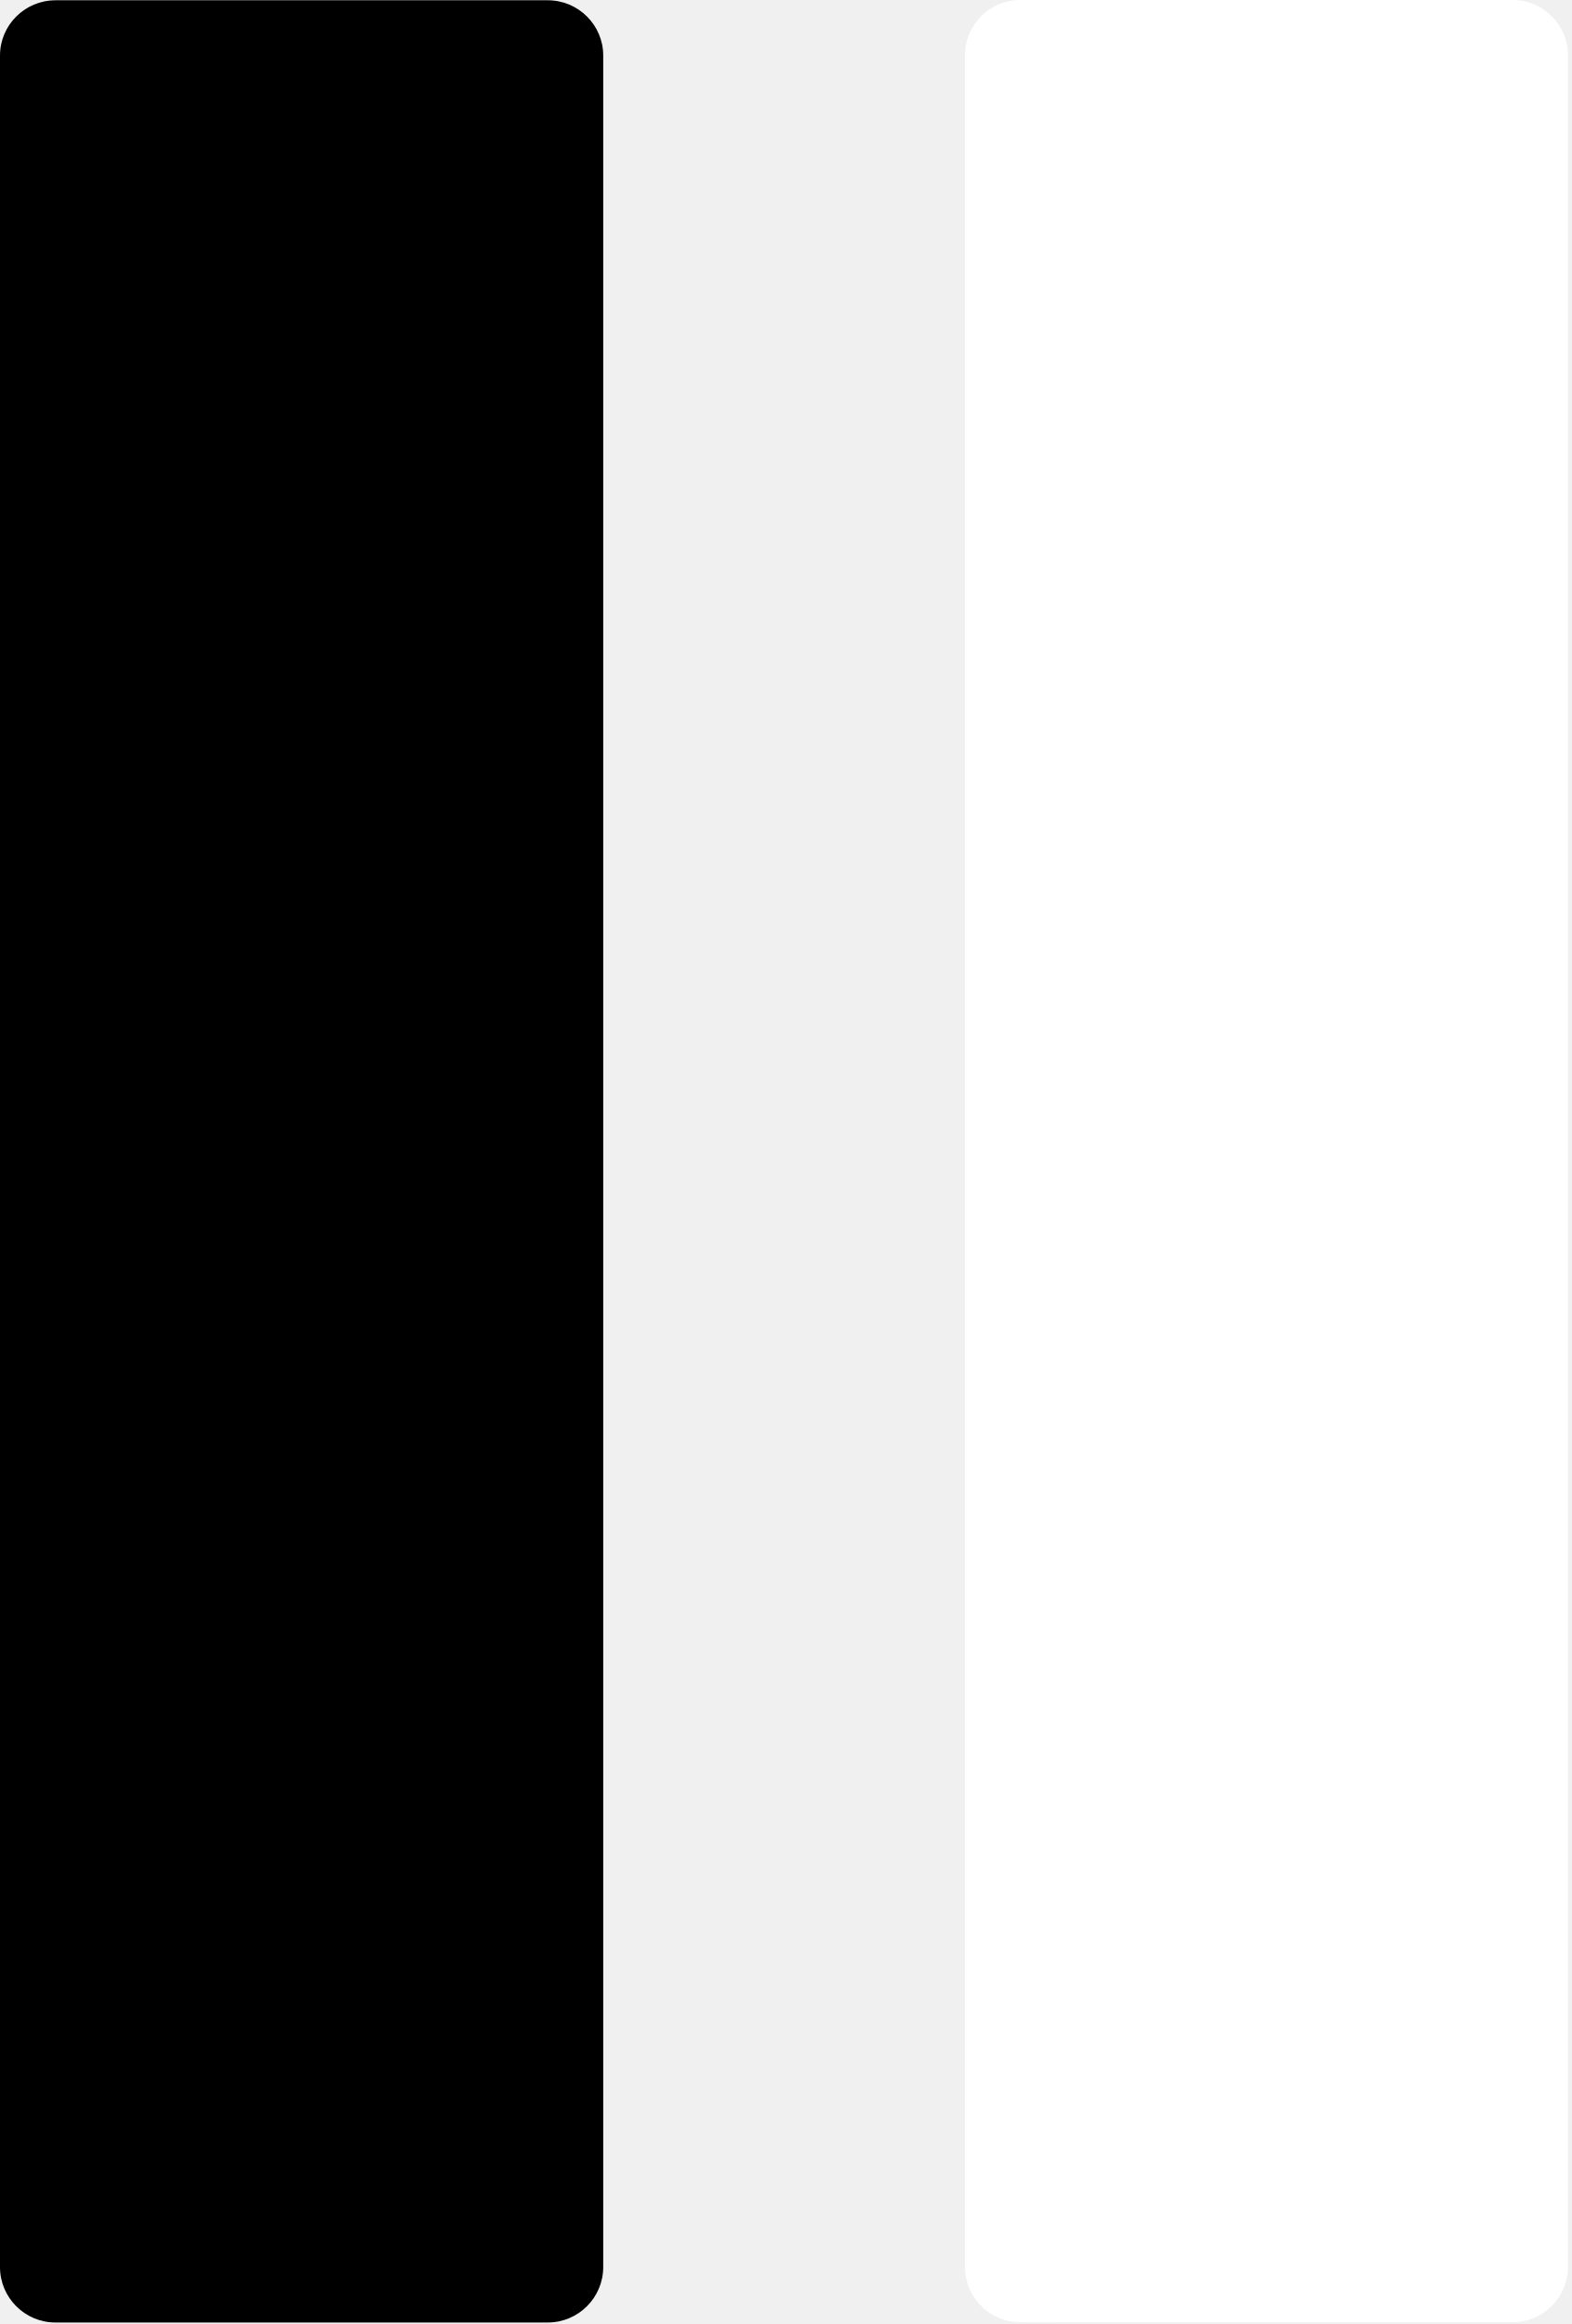
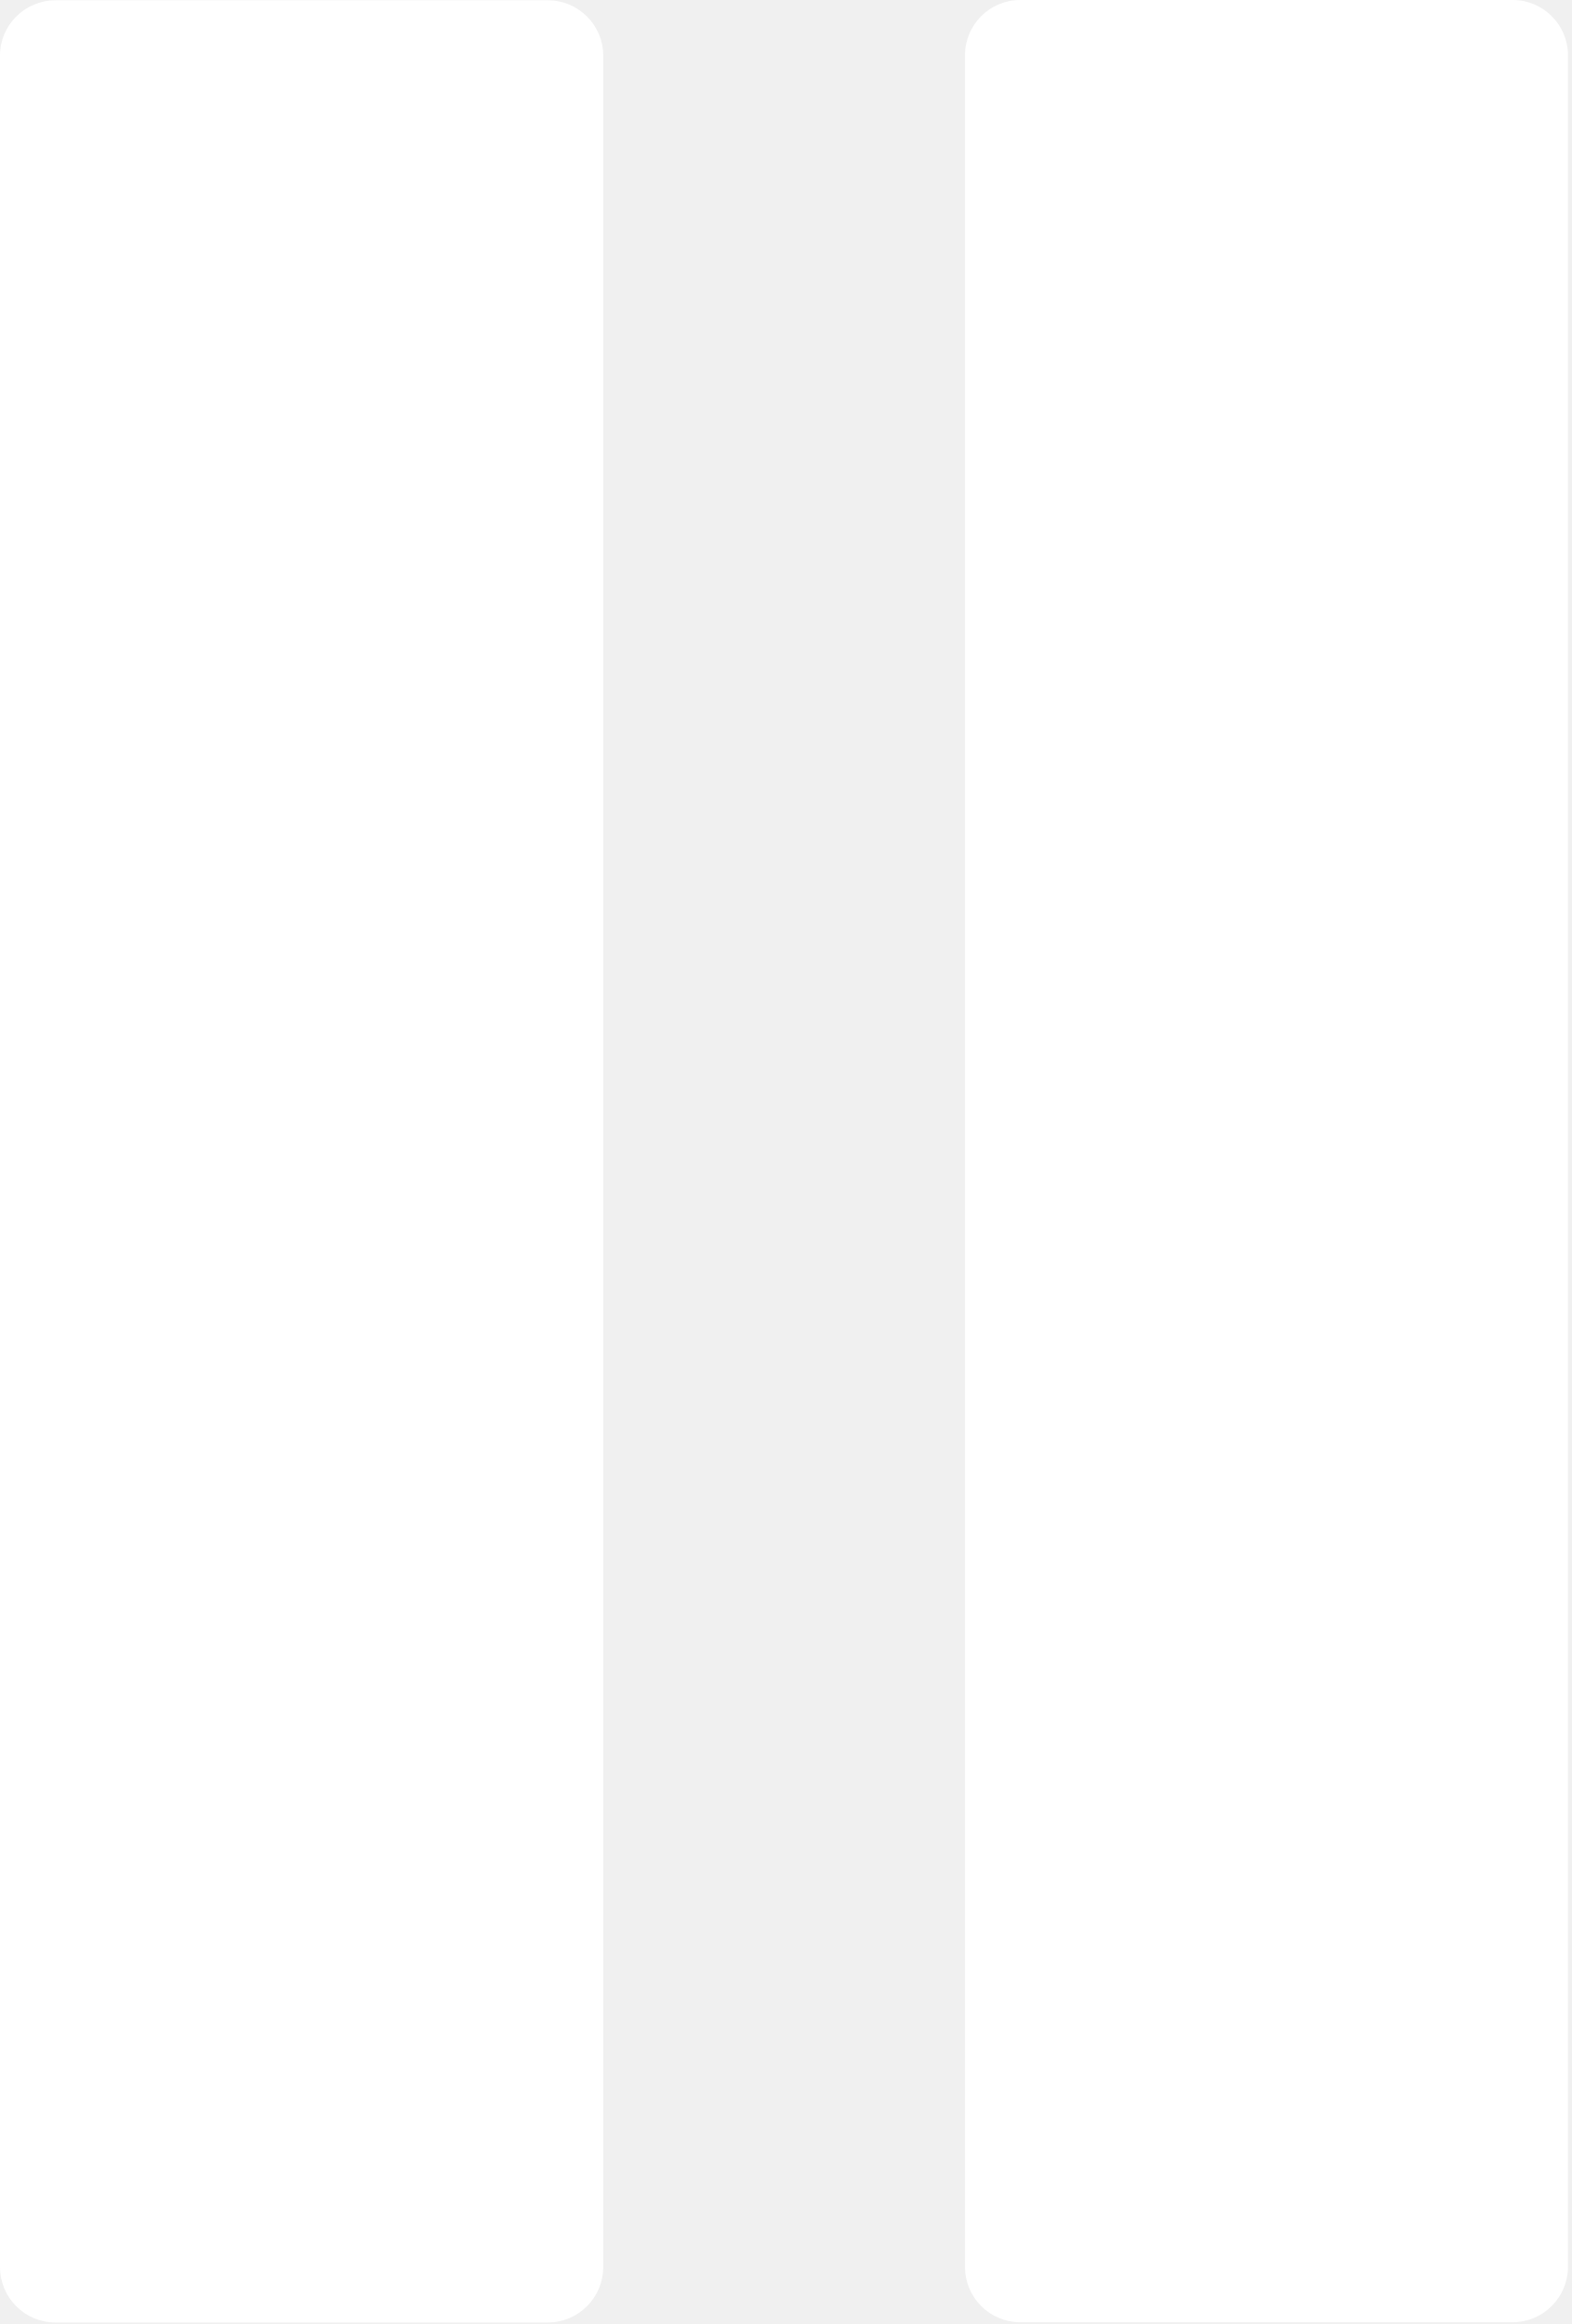
<svg xmlns="http://www.w3.org/2000/svg" width="424" height="627" viewBox="0 0 424 627" fill="none">
-   <path d="M14.953 0.073H147.787C156.031 0.073 162.74 6.782 162.74 14.959V611.639C162.74 619.884 156.032 626.592 147.787 626.592L14.953 626.597C6.709 626.597 0 619.889 0 611.644V14.964C0 6.787 6.708 0.079 14.953 0.079V0.073Z" fill="black" />
+   <path d="M14.953 0.073H147.787C156.031 0.073 162.74 6.782 162.74 14.959V611.639C162.74 619.884 156.032 626.592 147.787 626.592L14.953 626.597C6.709 626.597 0 619.889 0 611.644V14.964C0 6.787 6.708 0.079 14.953 0.079V0.073Z" fill="white" />
  <path d="M275.225 0H408.132C416.309 0 423.017 6.708 423.017 14.885V611.565C423.017 619.81 416.309 626.519 408.132 626.519L275.225 626.524C266.98 626.524 260.34 619.816 260.34 611.571V14.89C260.34 6.713 266.981 0.005 275.225 0.005V0Z" fill="white" />
</svg>
